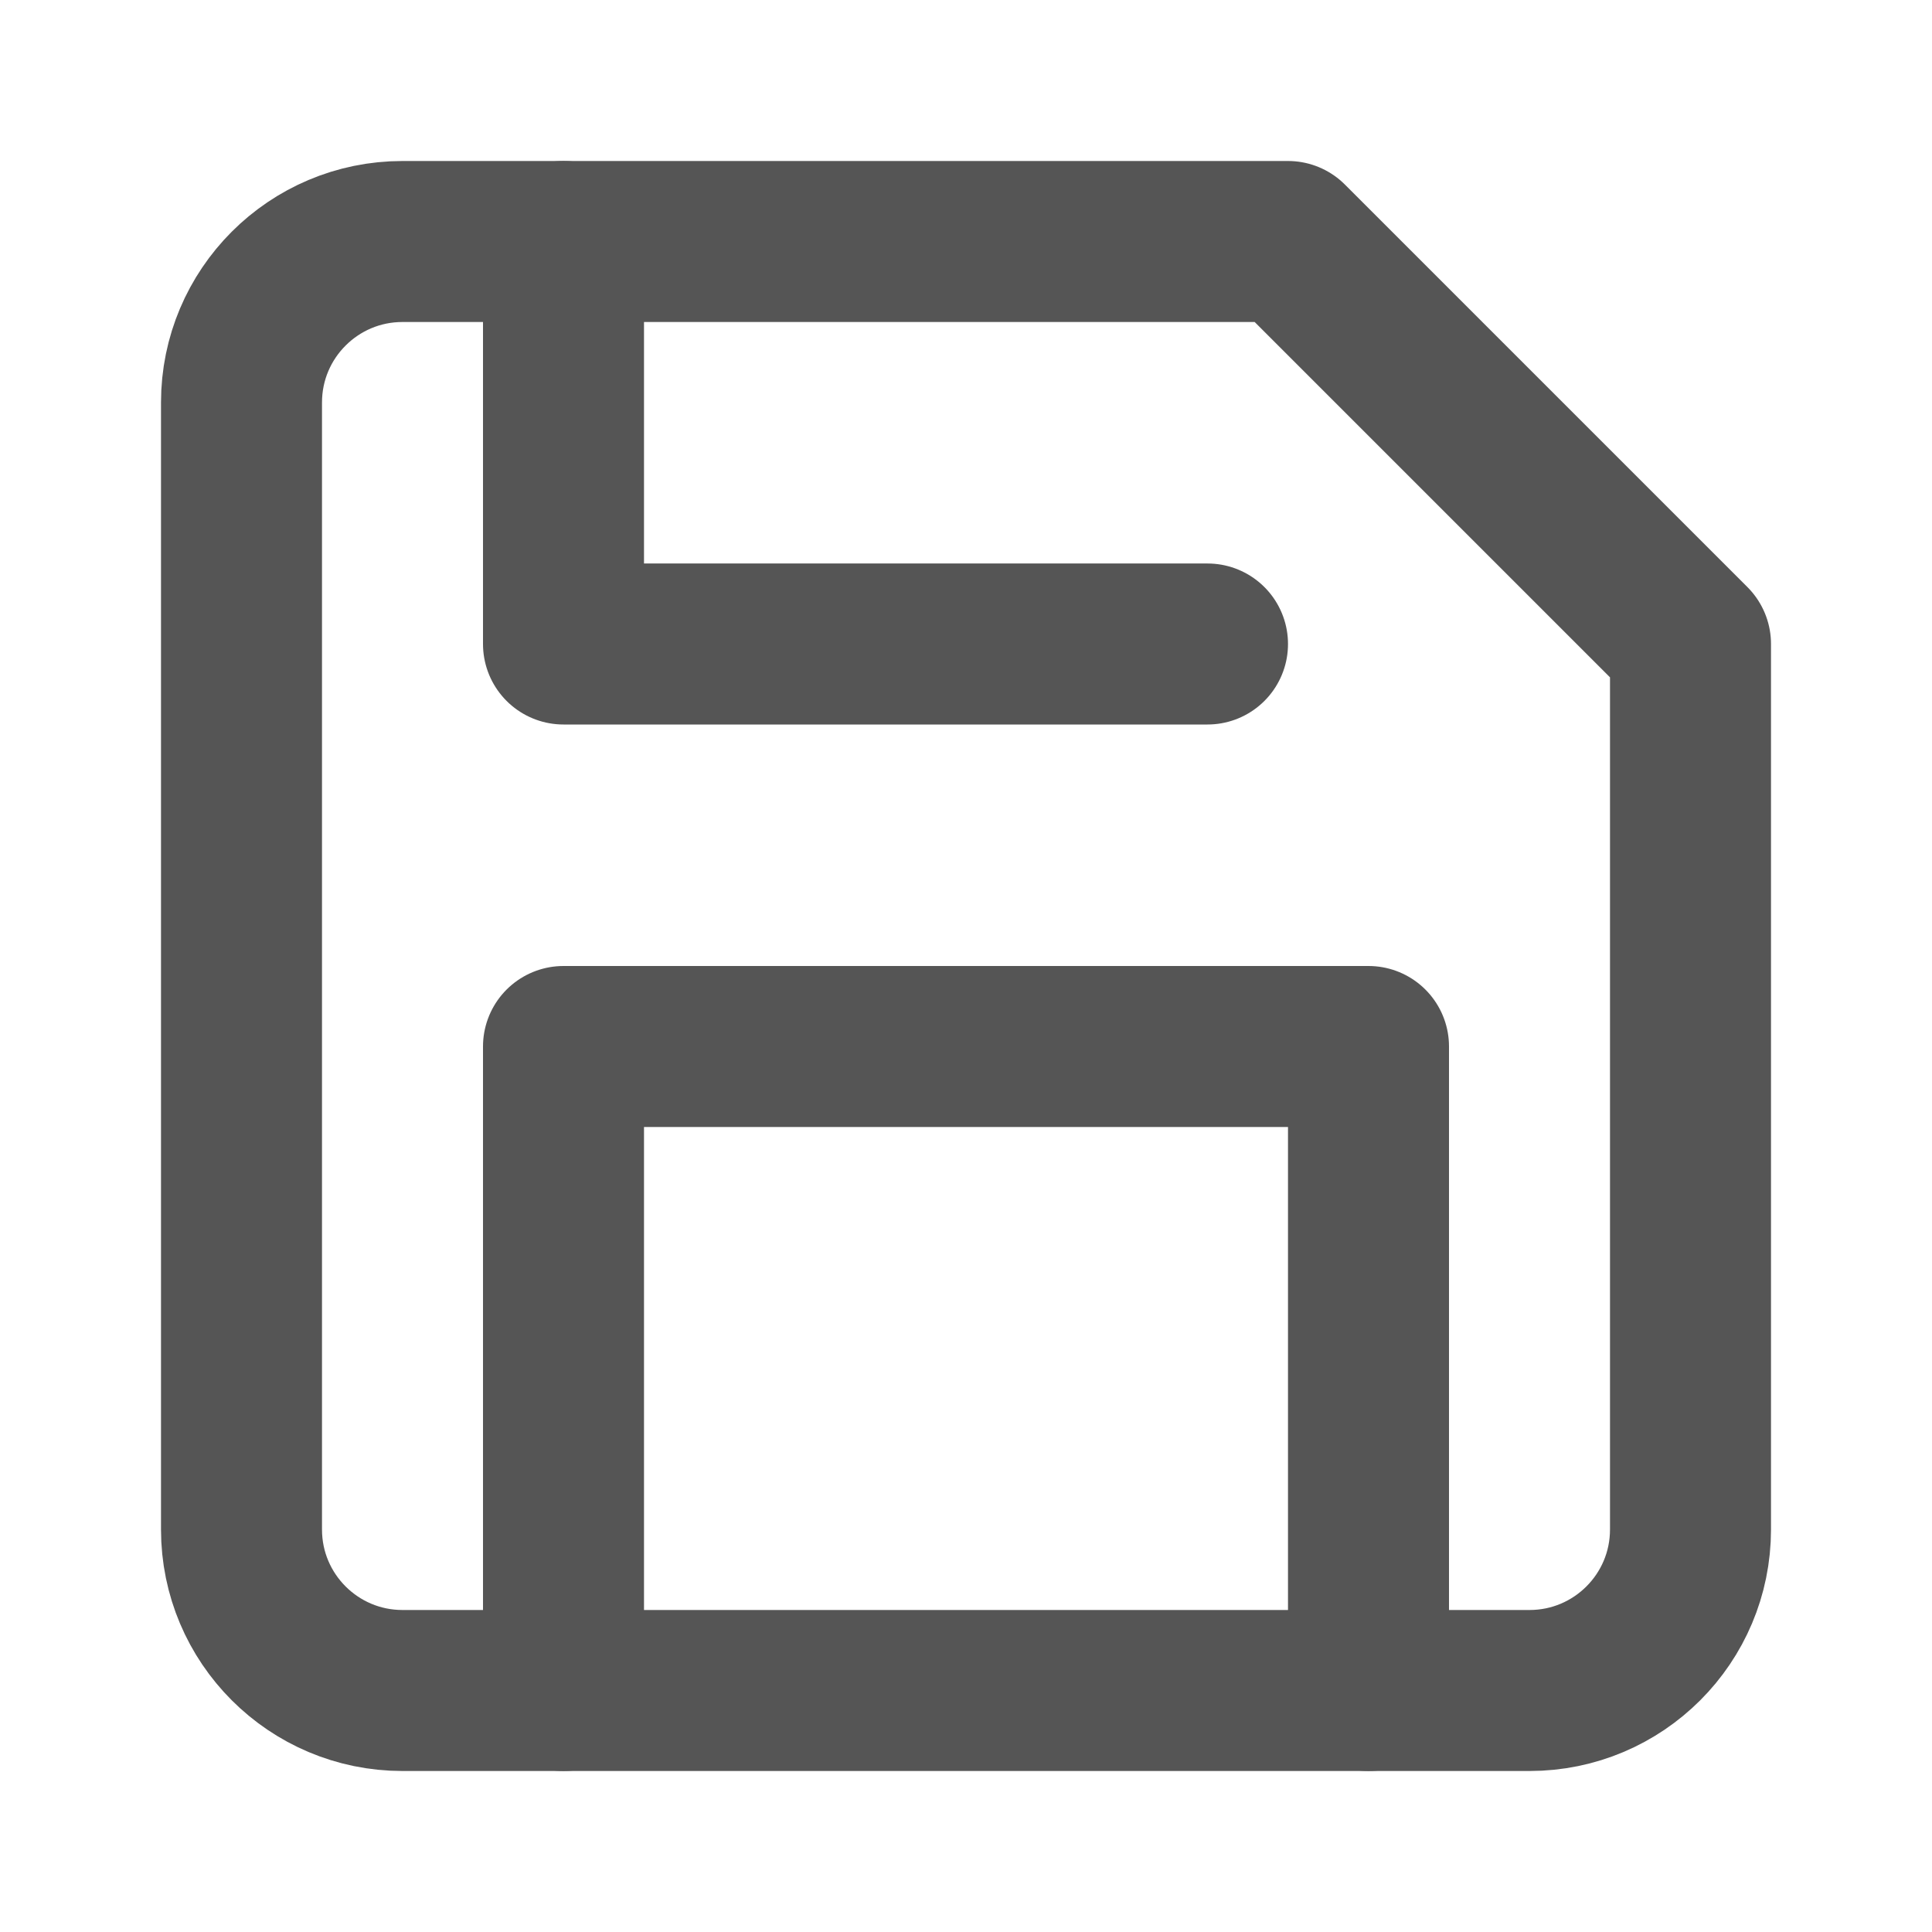
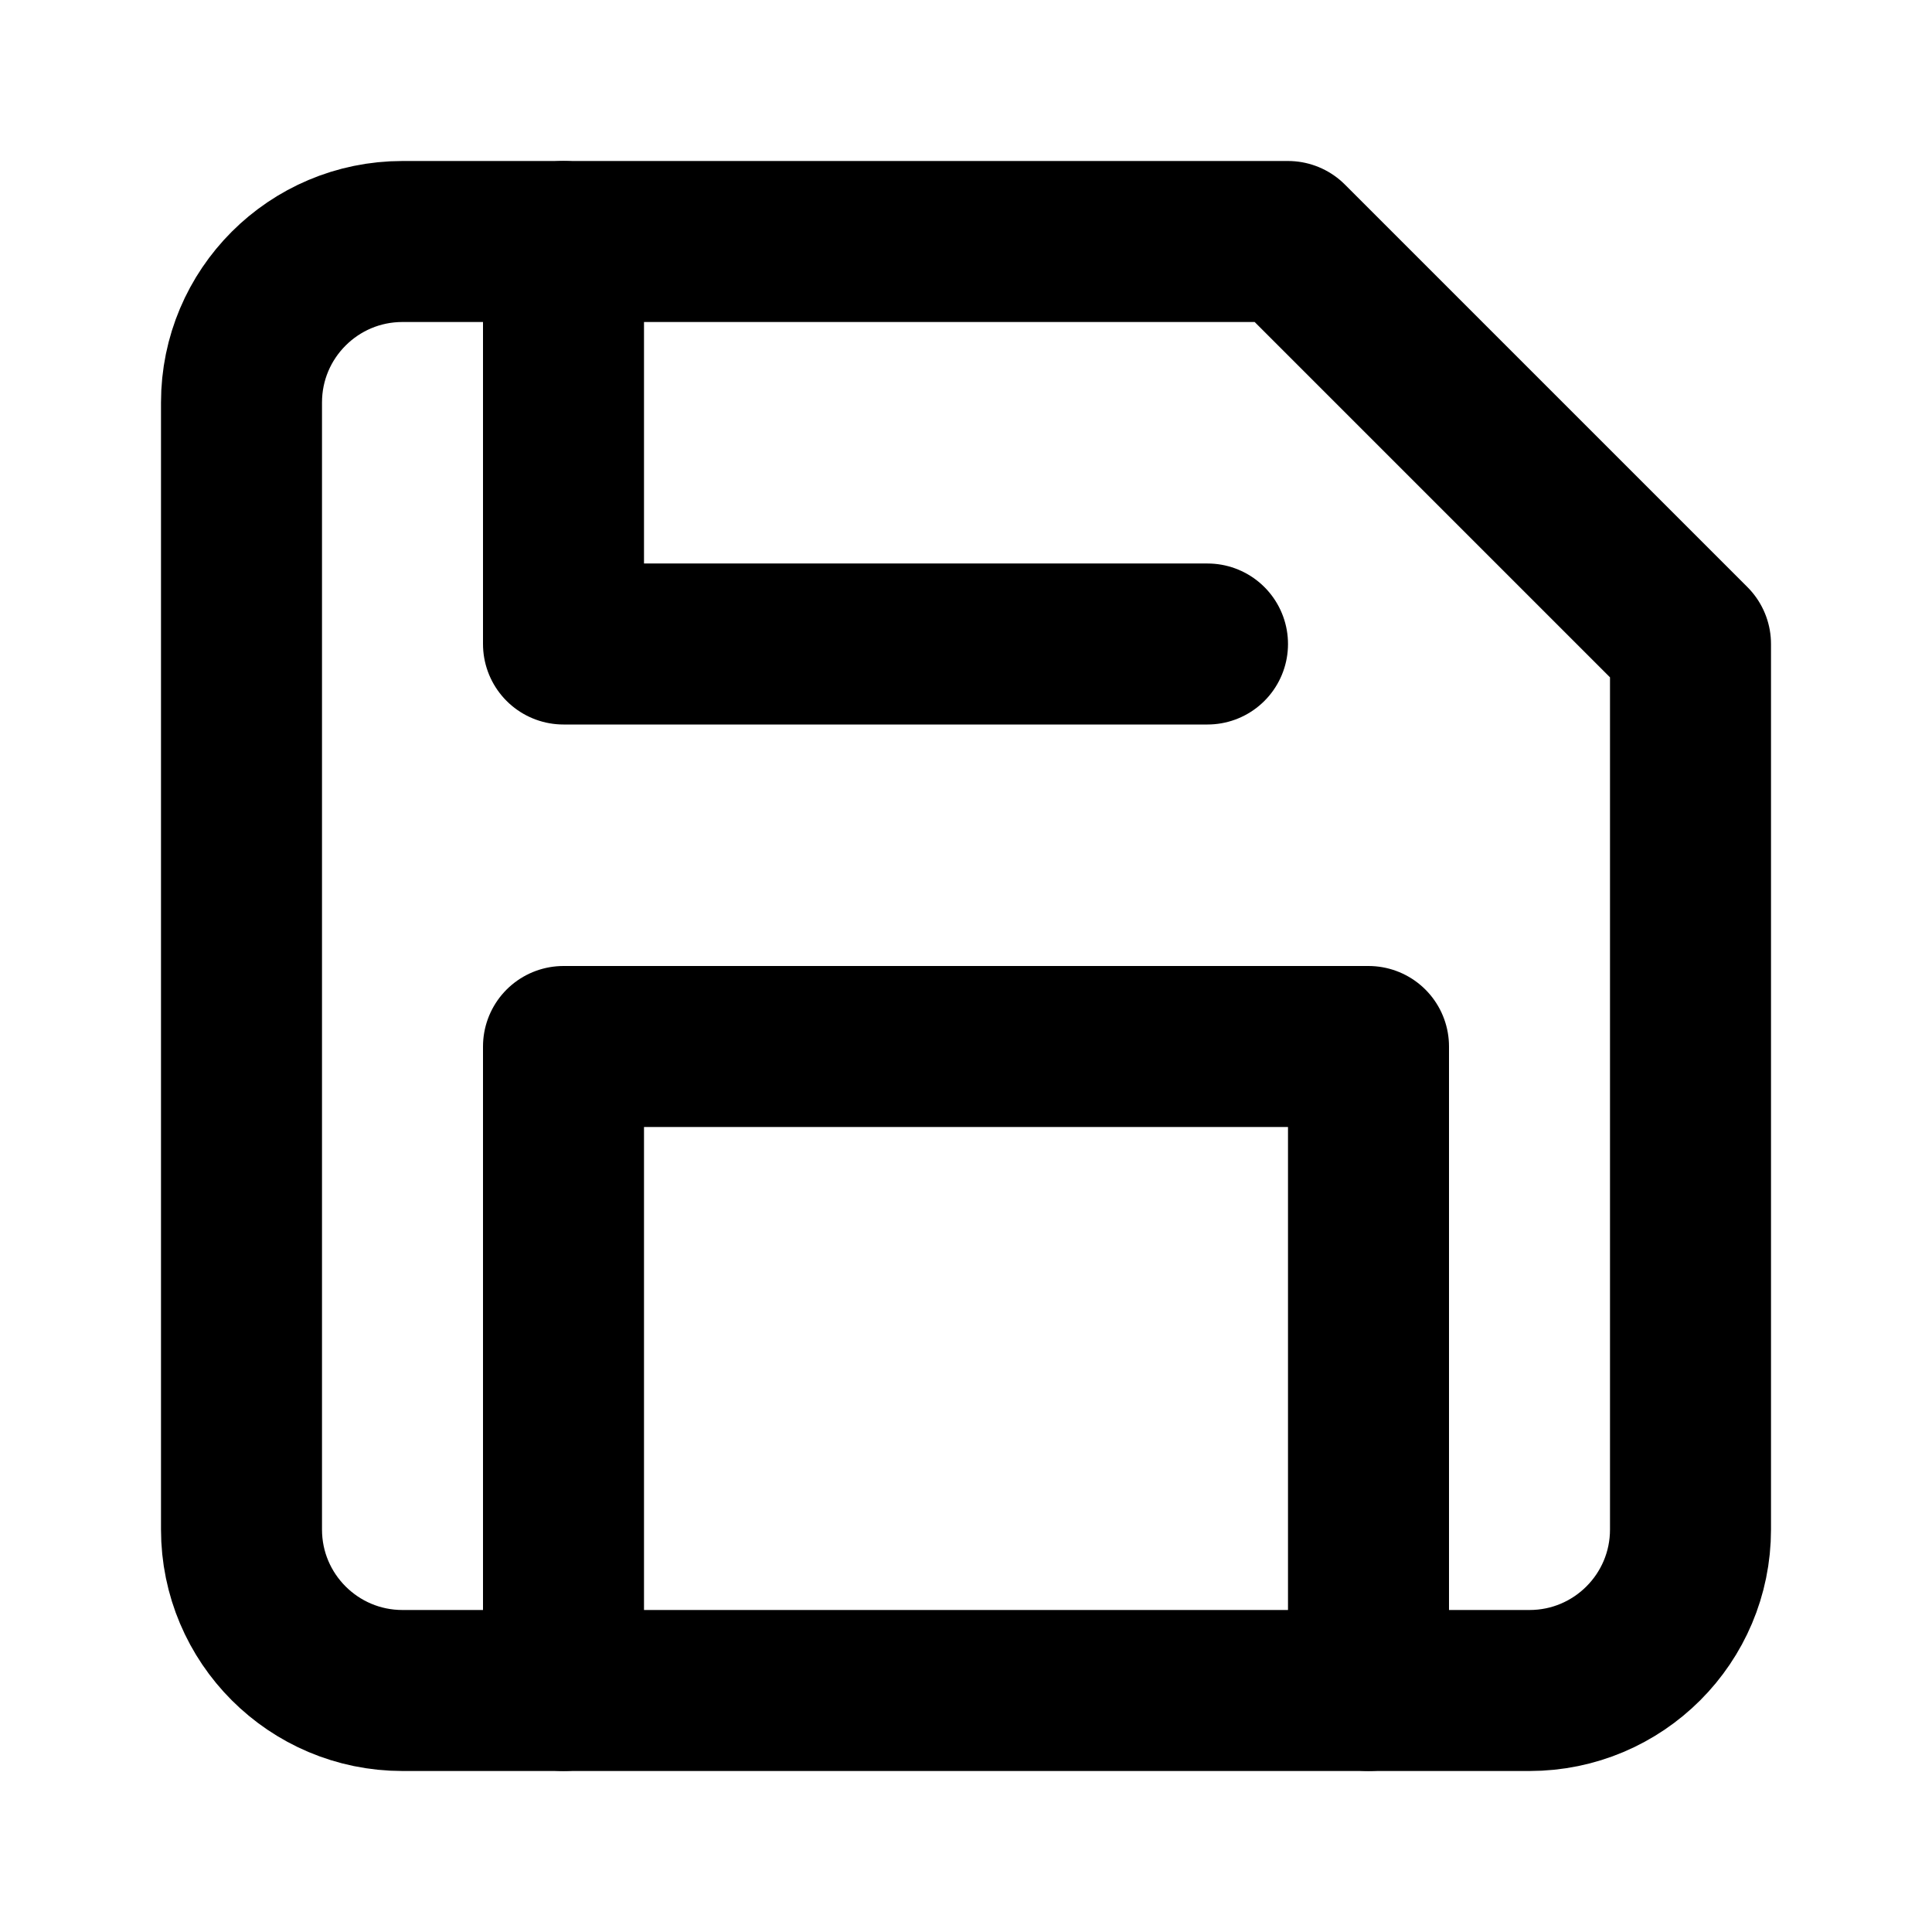
- <svg xmlns="http://www.w3.org/2000/svg" viewBox="0 0 24 24" fill="none" stroke="#555" stroke-width="2" stroke-linecap="round" stroke-linejoin="round">
+ <svg xmlns="http://www.w3.org/2000/svg" width="24" height="24" viewBox="0 0 24 24" fill="none" stroke="currentColor" stroke-width="2" stroke-linecap="round" stroke-linejoin="round">
  <path d="M19 21H5a2 2 0 0 1-2-2V5a2 2 0 0 1 2-2h11l5 5v11a2 2 0 0 1-2 2z" />
  <polyline points="17 21 17 13 7 13 7 21" />
  <polyline points="7 3 7 8 15 8" />
</svg>
